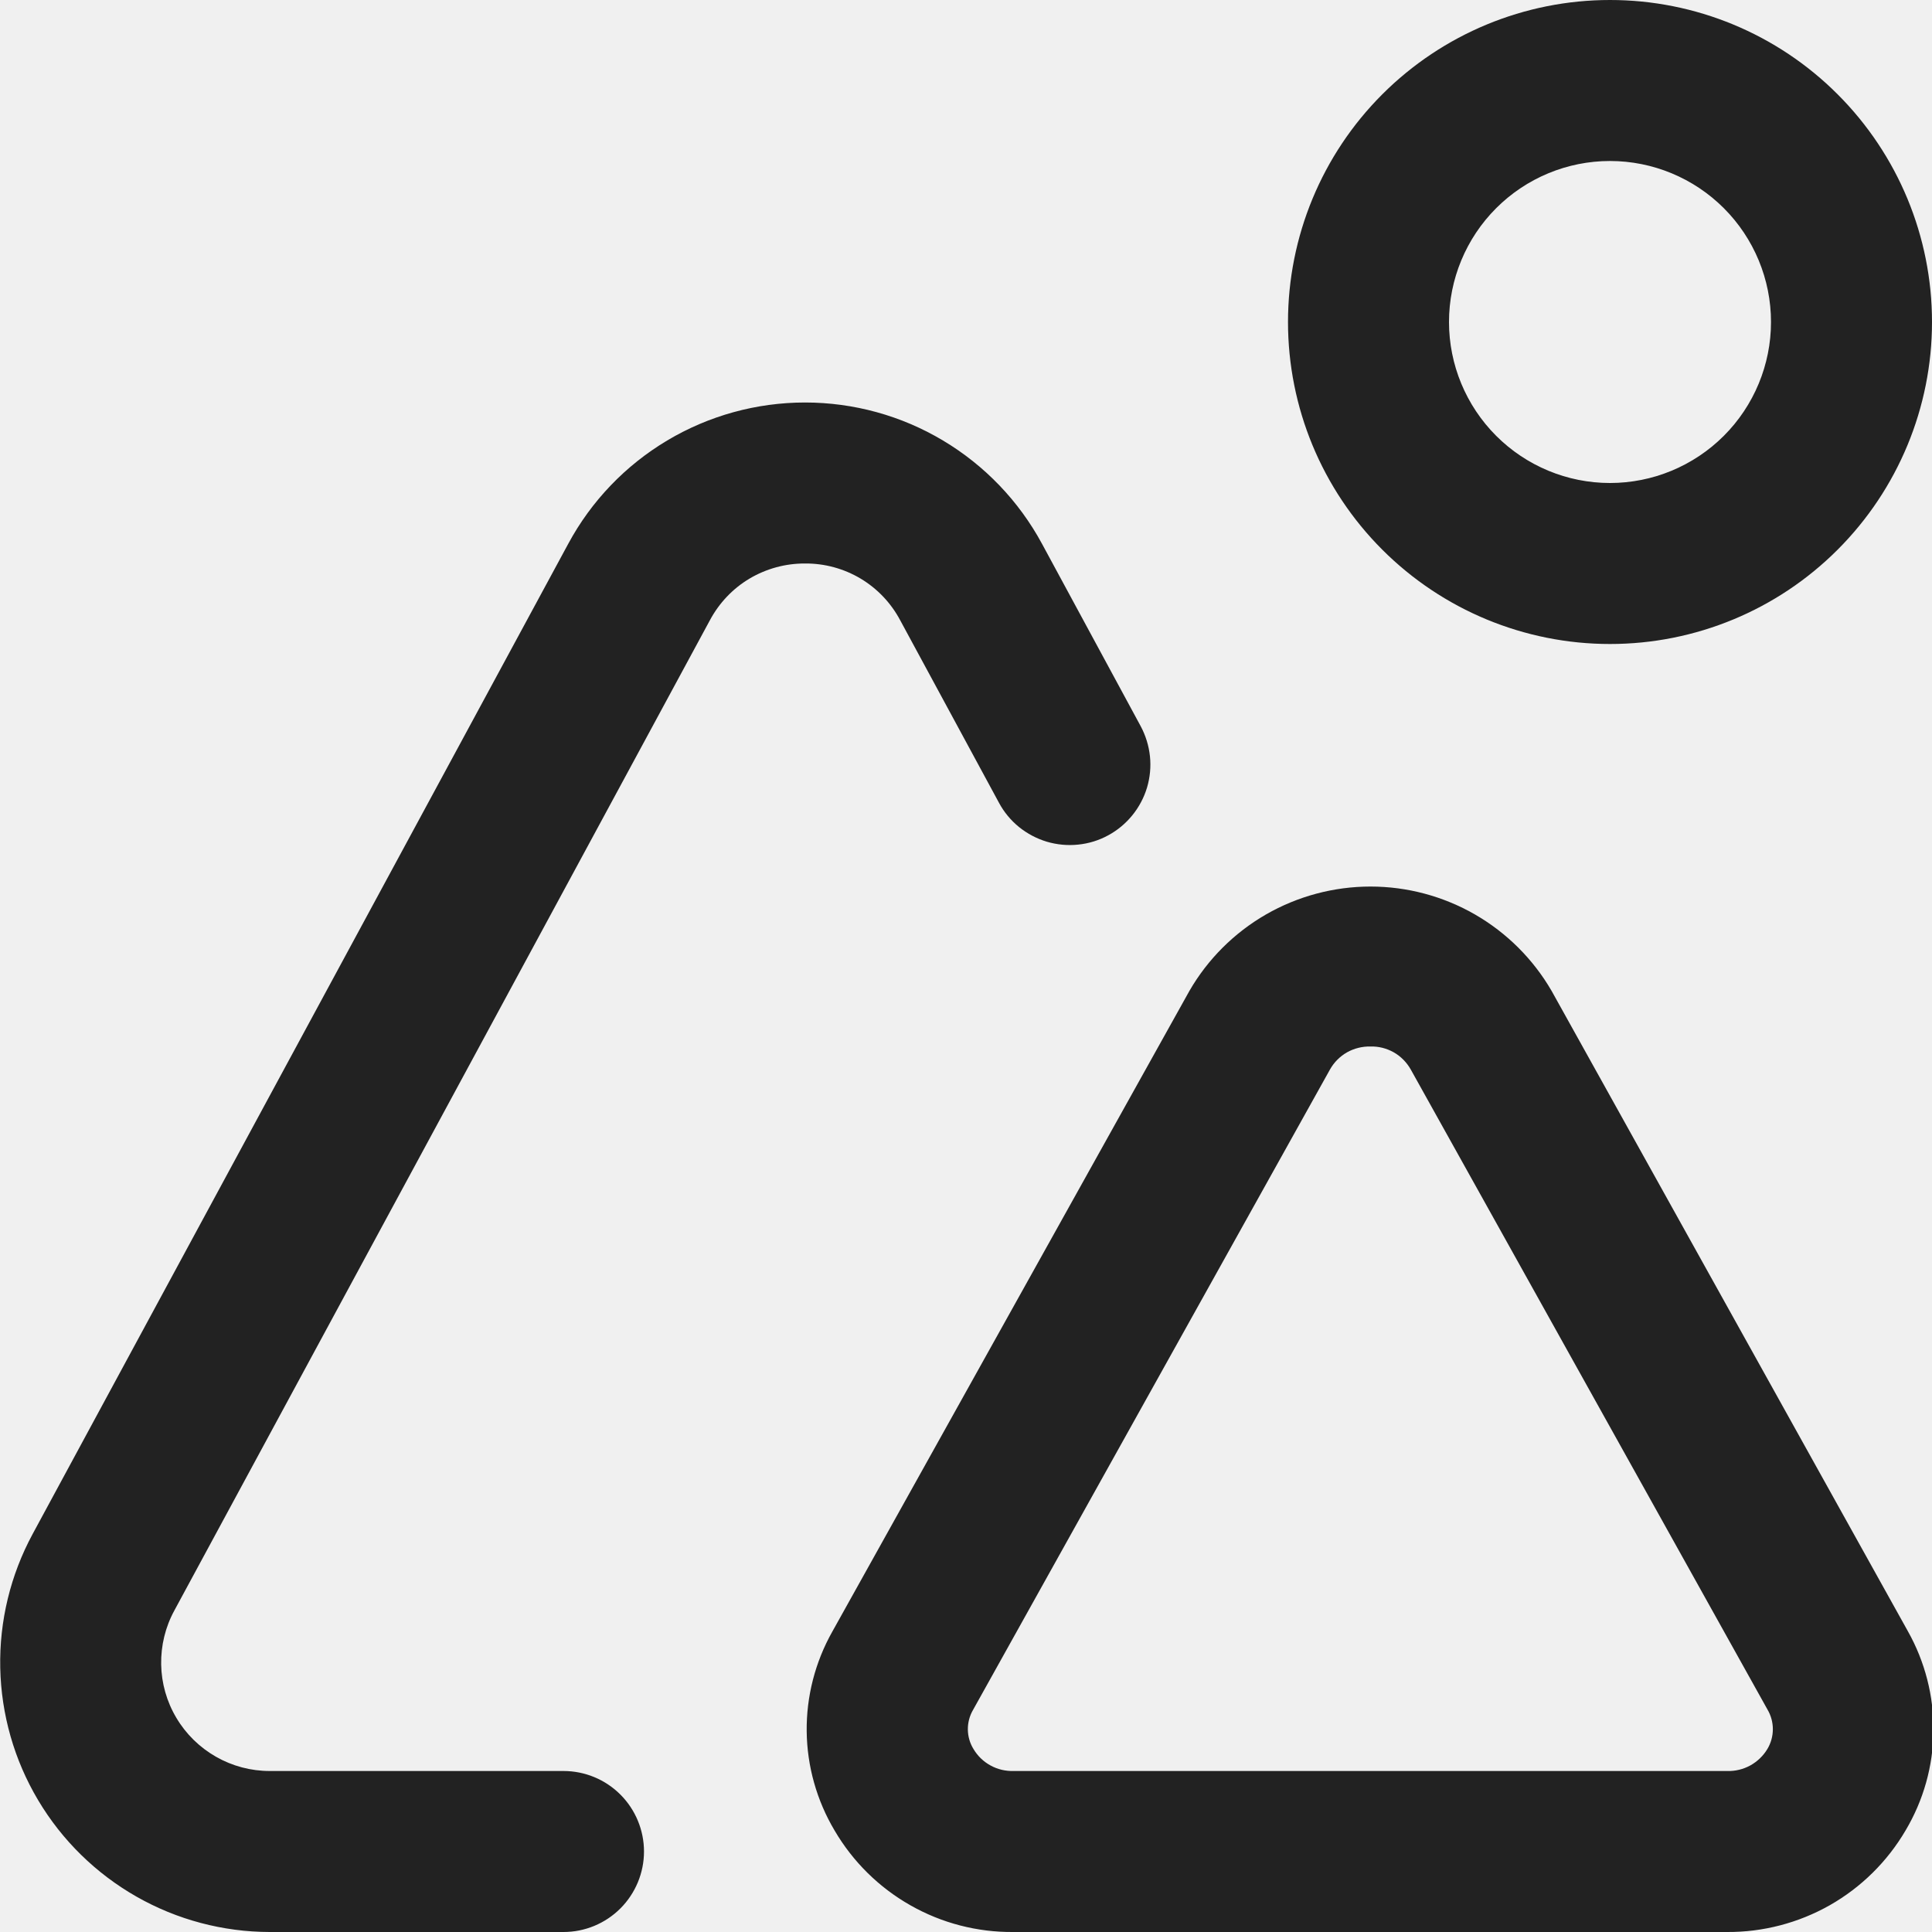
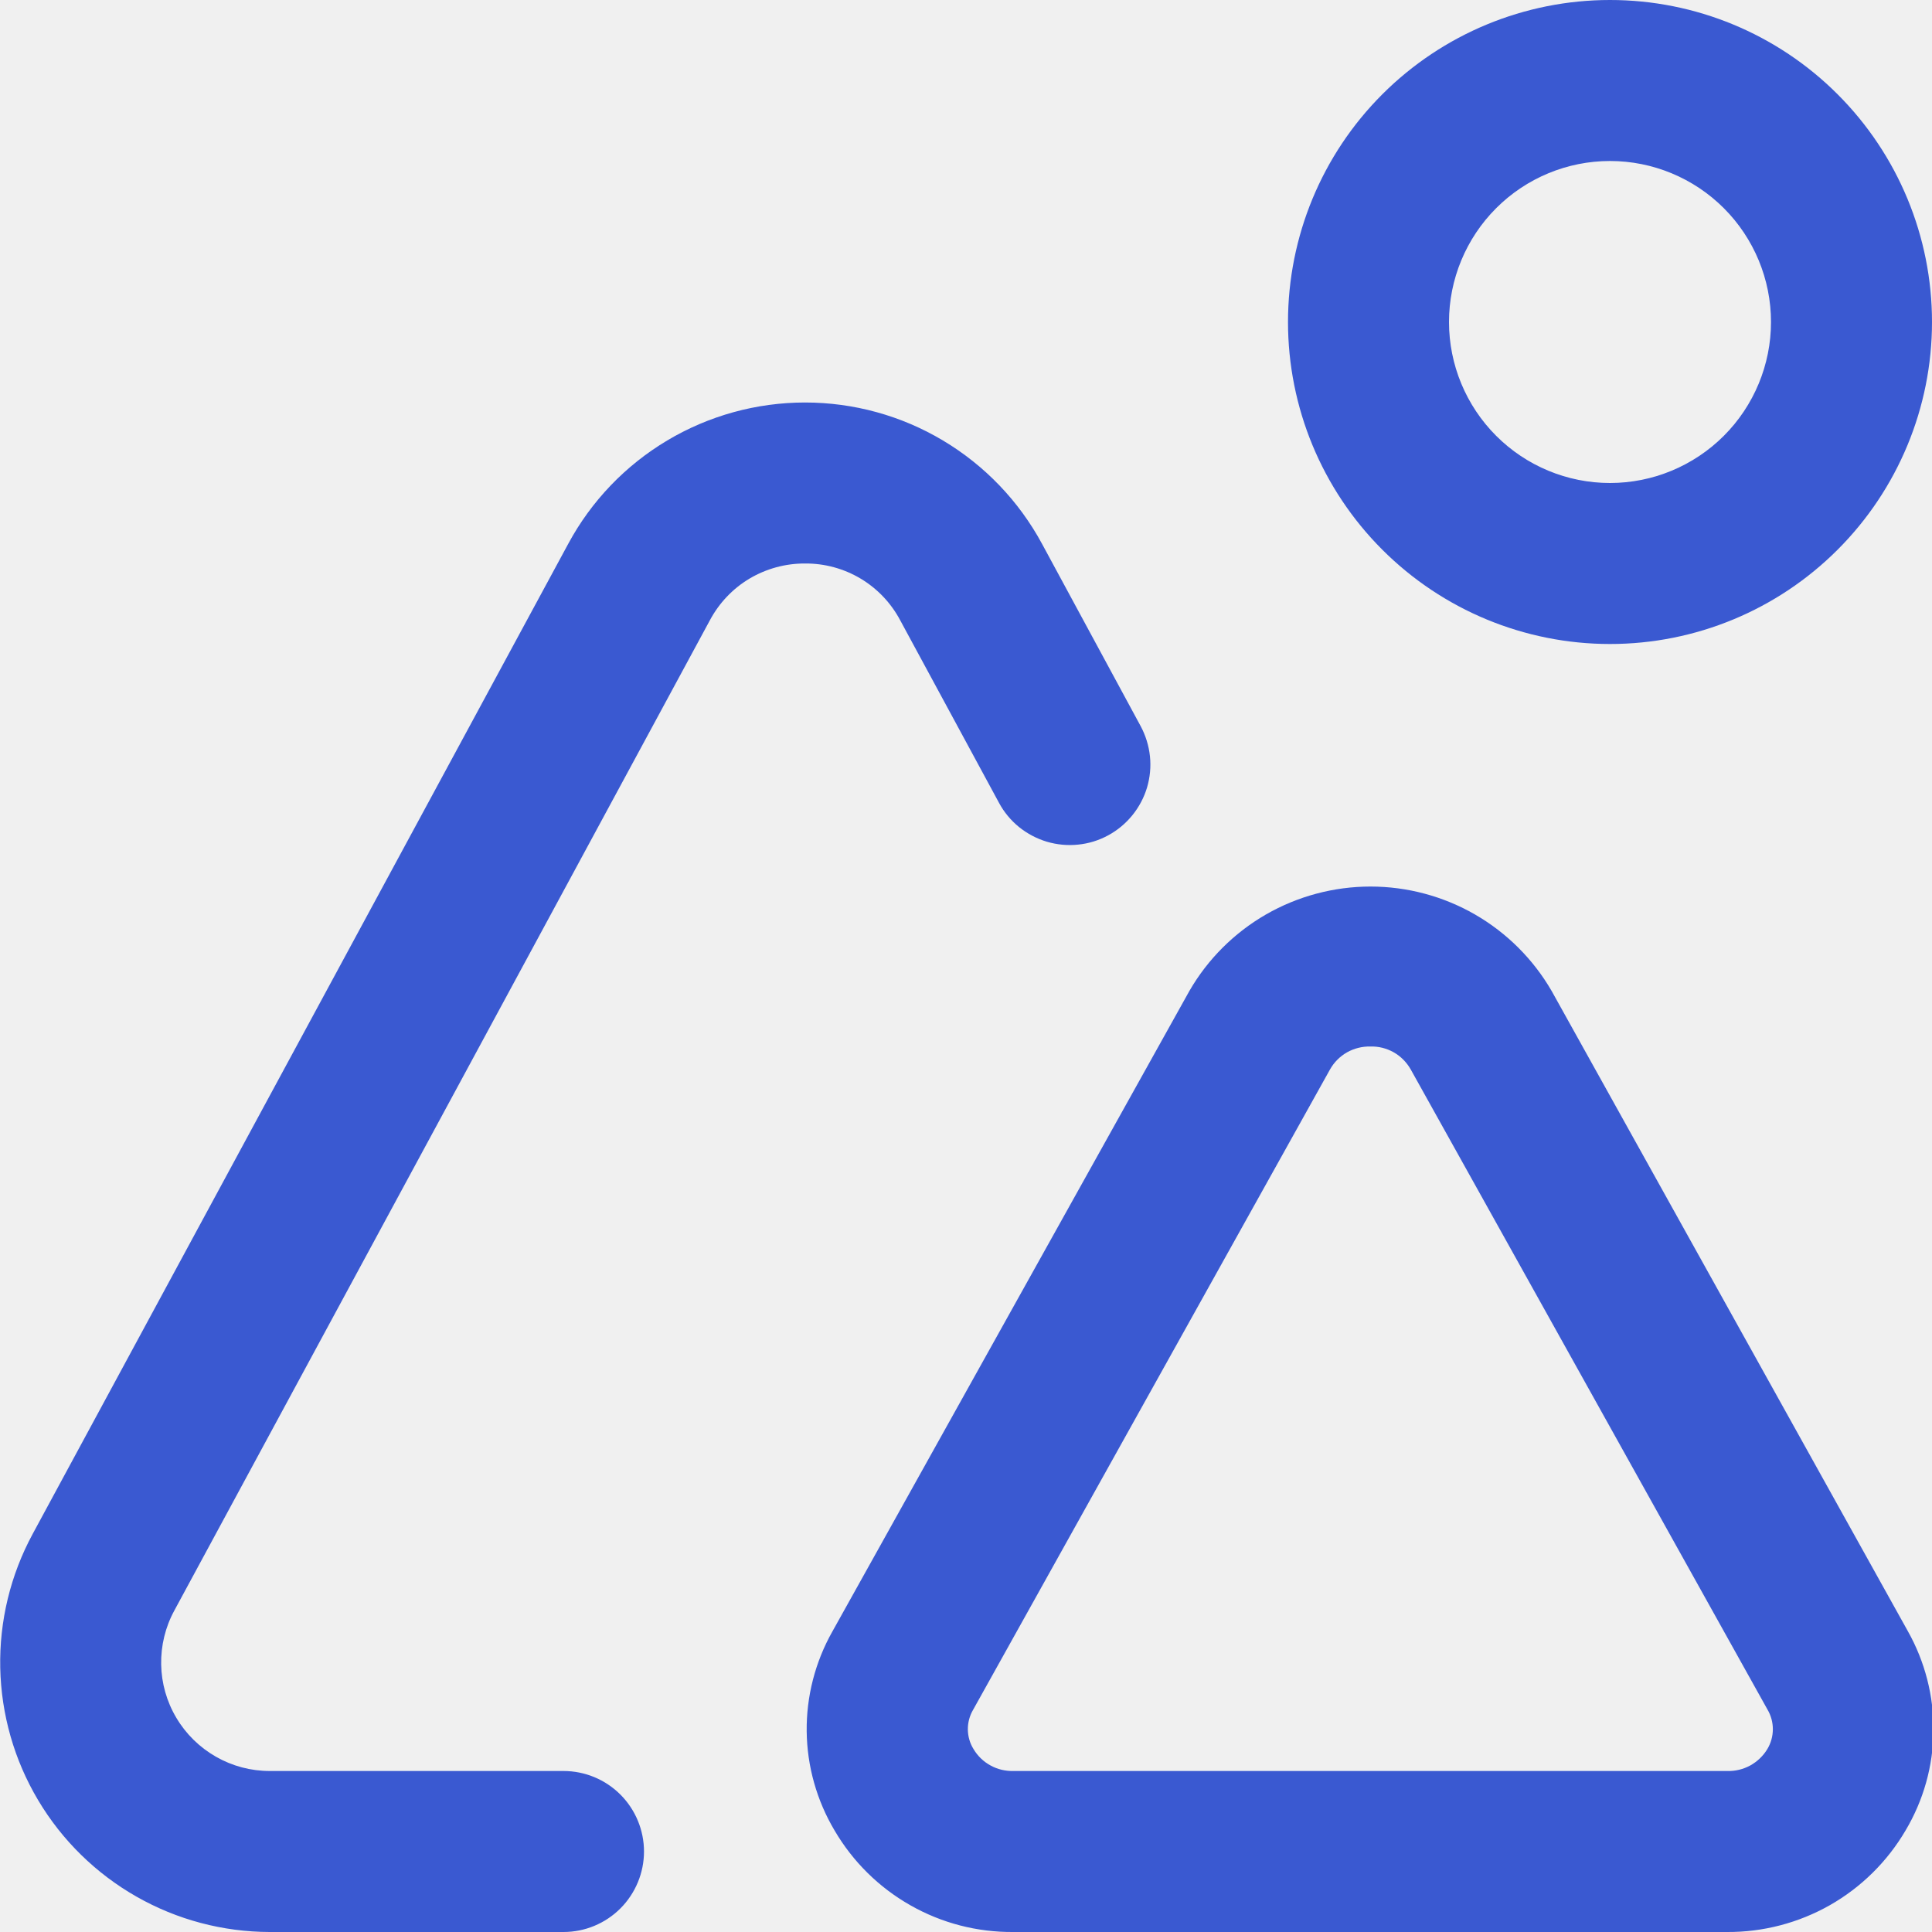
<svg xmlns="http://www.w3.org/2000/svg" width="24" height="24" viewBox="0 0 24 24" fill="none">
  <g clip-path="url(#clip0_116_359)">
-     <path d="M20 8C18.939 8 17.922 7.579 17.171 6.828C16.421 6.078 16 5.061 16 4C16 2.939 16.421 1.922 17.171 1.172C17.922 0.421 18.939 0 20 0C21.061 0 22.078 0.421 22.828 1.172C23.578 1.922 24 2.939 24 4C24 5.061 23.578 6.078 22.828 6.828C22.078 7.579 21.061 8 20 8ZM20 2C19.469 2 18.961 2.211 18.586 2.586C18.211 2.961 18 3.47 18 4C18 4.53 18.211 5.039 18.586 5.414C18.961 5.789 19.469 6 20 6C20.53 6 21.039 5.789 21.414 5.414C21.789 5.039 22 4.53 22 4C22 3.47 21.789 2.961 21.414 2.586C21.039 2.211 20.53 2 20 2ZM21.452 24H12.589C12.14 24.004 11.699 23.89 11.309 23.668C10.919 23.447 10.595 23.127 10.368 22.74C10.146 22.367 10.026 21.942 10.021 21.508C10.016 21.075 10.126 20.647 10.339 20.269L14.775 12.31C15.003 11.915 15.331 11.588 15.726 11.36C16.121 11.133 16.569 11.013 17.025 11.013C17.481 11.013 17.928 11.133 18.323 11.36C18.718 11.588 19.046 11.915 19.275 12.31L23.7 20.263C23.913 20.642 24.023 21.07 24.018 21.504C24.014 21.939 23.894 22.364 23.672 22.738C23.445 23.125 23.121 23.445 22.731 23.667C22.341 23.888 21.9 24.003 21.452 24ZM17.023 13C16.922 12.998 16.822 13.023 16.734 13.072C16.646 13.122 16.573 13.195 16.523 13.283L12.087 21.242C12.044 21.316 12.022 21.4 12.023 21.485C12.024 21.571 12.048 21.654 12.093 21.727C12.144 21.813 12.217 21.884 12.306 21.932C12.393 21.98 12.493 22.003 12.593 22H21.456C21.556 22.003 21.655 21.979 21.743 21.931C21.831 21.882 21.905 21.811 21.956 21.725C22 21.651 22.023 21.567 22.023 21.48C22.023 21.395 22 21.31 21.956 21.236L17.524 13.284C17.474 13.196 17.401 13.122 17.313 13.072C17.224 13.022 17.124 12.997 17.023 13ZM8 23C8 22.735 7.894 22.48 7.707 22.293C7.519 22.105 7.265 22 7 22H3.35C3.116 22 2.886 21.939 2.683 21.823C2.48 21.707 2.31 21.541 2.191 21.34C2.071 21.139 2.006 20.91 2.002 20.676C1.998 20.442 2.054 20.211 2.166 20.006L8.818 7.706C8.932 7.492 9.102 7.312 9.31 7.188C9.519 7.064 9.757 6.999 10 7C10.243 6.998 10.482 7.063 10.69 7.187C10.899 7.312 11.069 7.491 11.183 7.706L12.41 9.973C12.472 10.089 12.557 10.191 12.659 10.274C12.761 10.356 12.878 10.418 13.004 10.456C13.13 10.493 13.262 10.506 13.393 10.492C13.524 10.479 13.65 10.44 13.766 10.377C13.881 10.315 13.983 10.23 14.066 10.128C14.149 10.026 14.211 9.909 14.249 9.783C14.286 9.657 14.299 9.525 14.285 9.394C14.271 9.263 14.232 9.137 14.17 9.021L12.944 6.755C12.657 6.224 12.232 5.781 11.714 5.472C11.197 5.163 10.604 5 10.001 5C9.398 5 8.806 5.163 8.288 5.472C7.77 5.781 7.345 6.224 7.059 6.755L0.406 19.055C0.13 19.565 -0.009 20.138 0.003 20.718C0.015 21.298 0.177 21.865 0.474 22.363C0.771 22.862 1.192 23.274 1.696 23.561C2.2 23.848 2.77 23.999 3.35 24H7C7.265 24 7.519 23.895 7.707 23.707C7.894 23.52 8 23.265 8 23Z" fill="#222222" />
+     <path d="M20 8C18.939 8 17.922 7.579 17.171 6.828C16.421 6.078 16 5.061 16 4C16 2.939 16.421 1.922 17.171 1.172C17.922 0.421 18.939 0 20 0C21.061 0 22.078 0.421 22.828 1.172C23.578 1.922 24 2.939 24 4C24 5.061 23.578 6.078 22.828 6.828C22.078 7.579 21.061 8 20 8ZM20 2C19.469 2 18.961 2.211 18.586 2.586C18.211 2.961 18 3.47 18 4C18 4.53 18.211 5.039 18.586 5.414C18.961 5.789 19.469 6 20 6C20.53 6 21.039 5.789 21.414 5.414C21.789 5.039 22 4.53 22 4C22 3.47 21.789 2.961 21.414 2.586C21.039 2.211 20.53 2 20 2ZM21.452 24H12.589C12.14 24.004 11.699 23.89 11.309 23.668C10.919 23.447 10.595 23.127 10.368 22.74C10.146 22.367 10.026 21.942 10.021 21.508C10.016 21.075 10.126 20.647 10.339 20.269L14.775 12.31C15.003 11.915 15.331 11.588 15.726 11.36C16.121 11.133 16.569 11.013 17.025 11.013C17.481 11.013 17.928 11.133 18.323 11.36C18.718 11.588 19.046 11.915 19.275 12.31L23.7 20.263C23.913 20.642 24.023 21.07 24.018 21.504C24.014 21.939 23.894 22.364 23.672 22.738C23.445 23.125 23.121 23.445 22.731 23.667C22.341 23.888 21.9 24.003 21.452 24ZM17.023 13C16.922 12.998 16.822 13.023 16.734 13.072C16.646 13.122 16.573 13.195 16.523 13.283L12.087 21.242C12.044 21.316 12.022 21.4 12.023 21.485C12.024 21.571 12.048 21.654 12.093 21.727C12.144 21.813 12.217 21.884 12.306 21.932C12.393 21.98 12.493 22.003 12.593 22H21.456C21.556 22.003 21.655 21.979 21.743 21.931C21.831 21.882 21.905 21.811 21.956 21.725C22 21.651 22.023 21.567 22.023 21.48C22.023 21.395 22 21.31 21.956 21.236L17.524 13.284C17.474 13.196 17.401 13.122 17.313 13.072C17.224 13.022 17.124 12.997 17.023 13ZM8 23C8 22.735 7.894 22.48 7.707 22.293C7.519 22.105 7.265 22 7 22H3.35C3.116 22 2.886 21.939 2.683 21.823C2.48 21.707 2.31 21.541 2.191 21.34C2.071 21.139 2.006 20.91 2.002 20.676C1.998 20.442 2.054 20.211 2.166 20.006L8.818 7.706C8.932 7.492 9.102 7.312 9.31 7.188C9.519 7.064 9.757 6.999 10 7C10.243 6.998 10.482 7.063 10.69 7.187C10.899 7.312 11.069 7.491 11.183 7.706L12.41 9.973C12.472 10.089 12.557 10.191 12.659 10.274C12.761 10.356 12.878 10.418 13.004 10.456C13.13 10.493 13.262 10.506 13.393 10.492C13.524 10.479 13.65 10.44 13.766 10.377C13.881 10.315 13.983 10.23 14.066 10.128C14.149 10.026 14.211 9.909 14.249 9.783C14.286 9.657 14.299 9.525 14.285 9.394C14.271 9.263 14.232 9.137 14.17 9.021L12.944 6.755C12.657 6.224 12.232 5.781 11.714 5.472C11.197 5.163 10.604 5 10.001 5C9.398 5 8.806 5.163 8.288 5.472C7.77 5.781 7.345 6.224 7.059 6.755L0.406 19.055C0.13 19.565 -0.009 20.138 0.003 20.718C0.015 21.298 0.177 21.865 0.474 22.363C0.771 22.862 1.192 23.274 1.696 23.561C2.2 23.848 2.77 23.999 3.35 24H7C7.265 24 7.519 23.895 7.707 23.707C7.894 23.52 8 23.265 8 23Z" fill="#3a59d1" />
  </g>
  <defs>
    <clipPath id="clip0_116_359">
      <rect width="24" height="24" fill="white" />
    </clipPath>
  </defs>
</svg>
